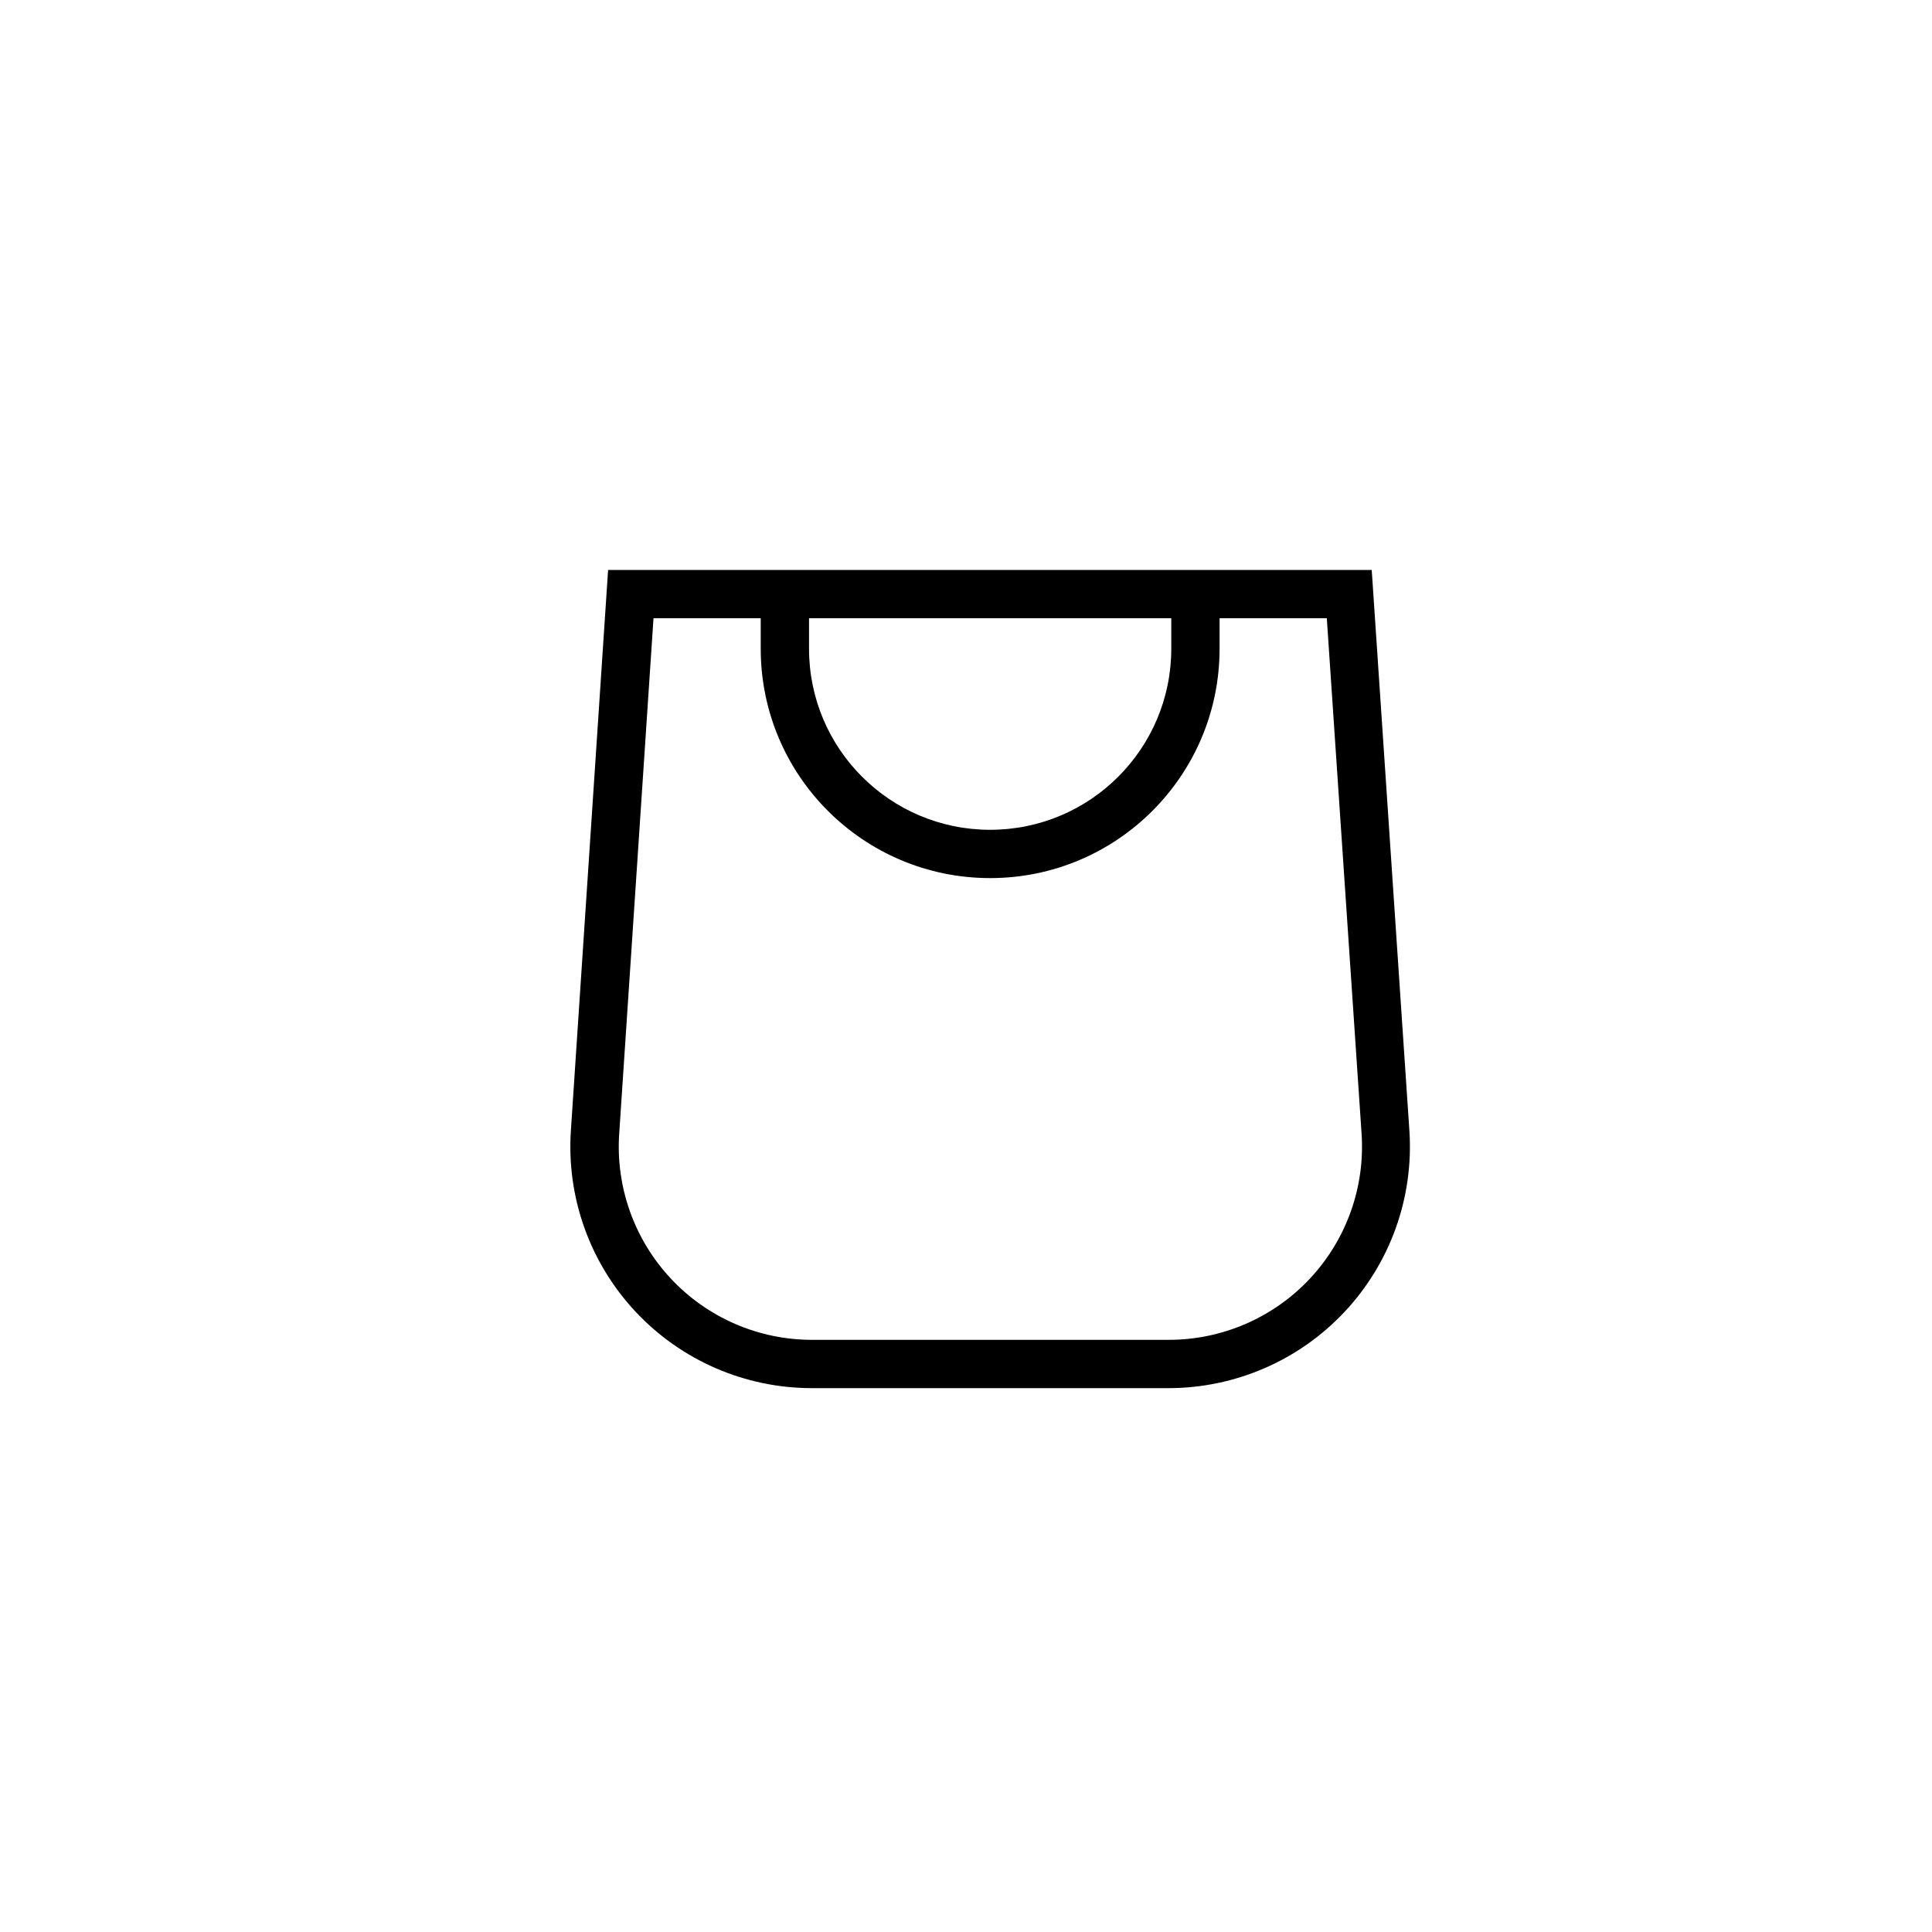
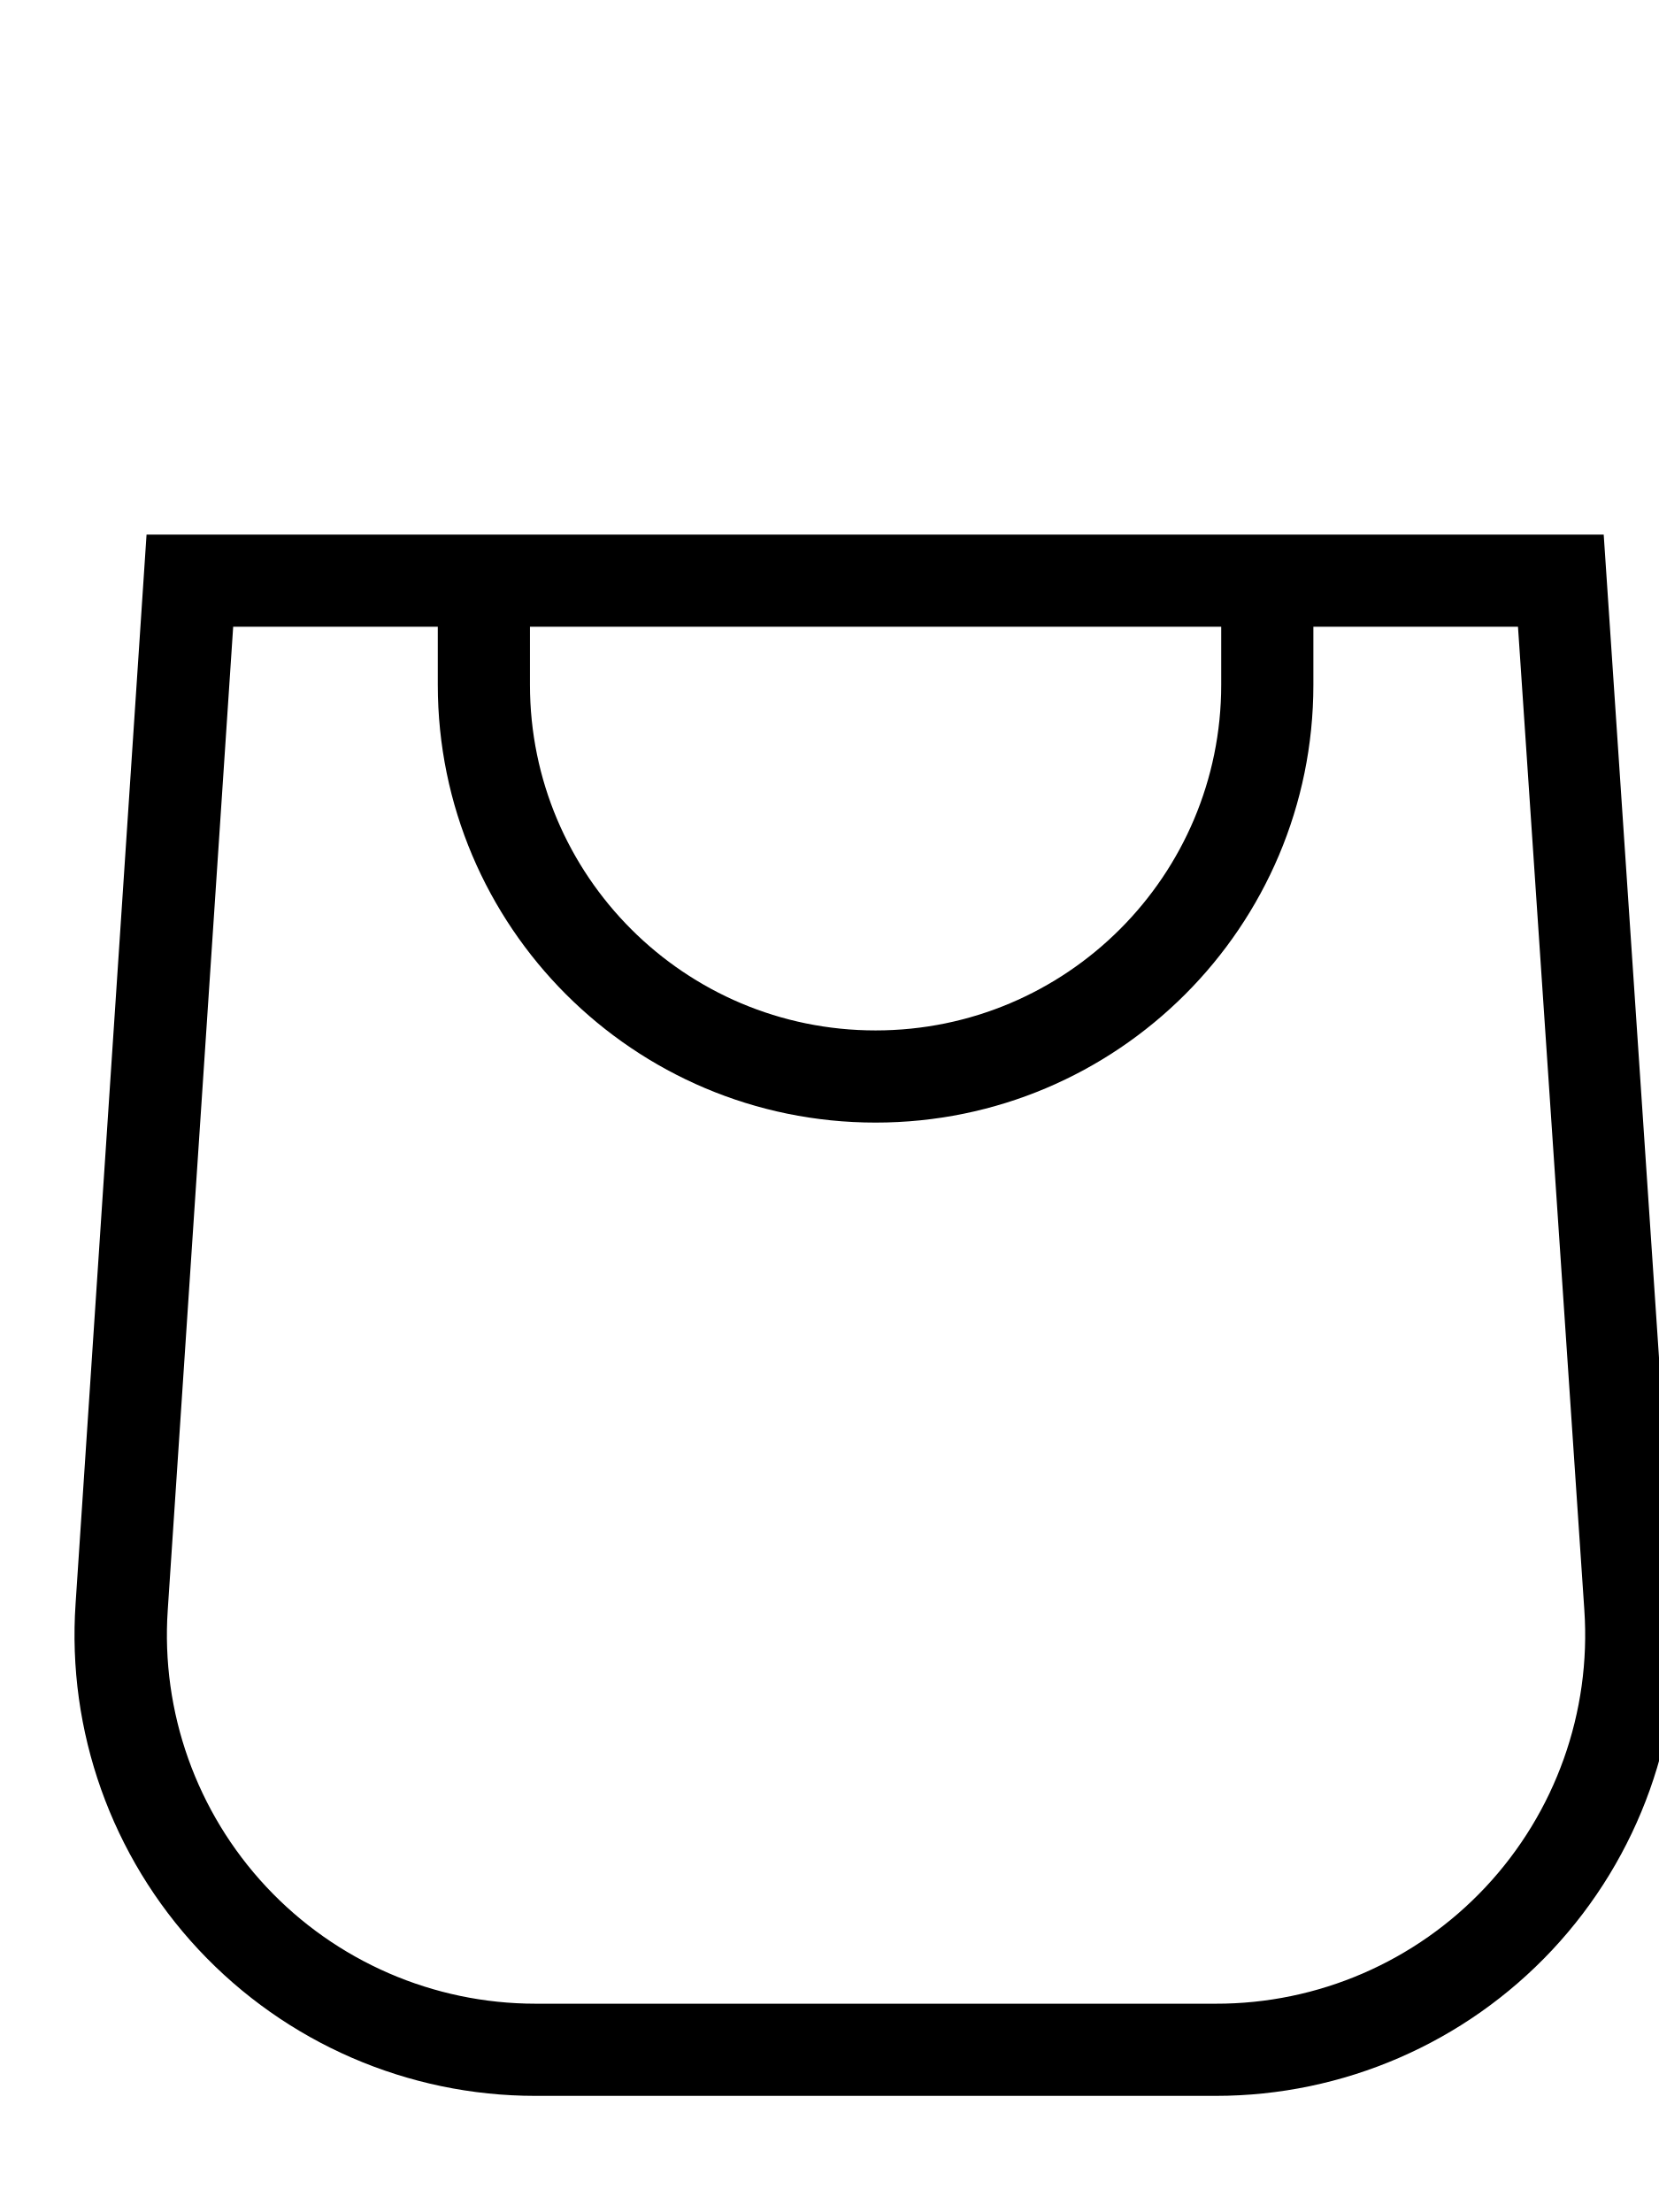
- <svg xmlns="http://www.w3.org/2000/svg" fill="none" class="icon icon-cart-empty" viewBox="0 0 40 40">
+ <svg xmlns="http://www.w3.org/2000/svg" fill="none" class="icon icon-cart-empty" viewBox="11 6 18 24">
  <path fill="currentColor" fill-rule="evenodd" d="M15.75 11.8h-3.16l-.77 11.6a5 5 0 0 0 4.99 5.34h7.38a5 5 0 0 0 4.99-5.33L28.4 11.8zm0 1h-2.22l-.71 10.67a4 4 0 0 0 3.99 4.27h7.38a4 4 0 0 0 4-4.27l-.72-10.67h-2.22v.63a4.75 4.75 0 1 1-9.5 0zm8.5 0h-7.5v.63a3.75 3.75 0 1 0 7.5 0z" />
</svg>
